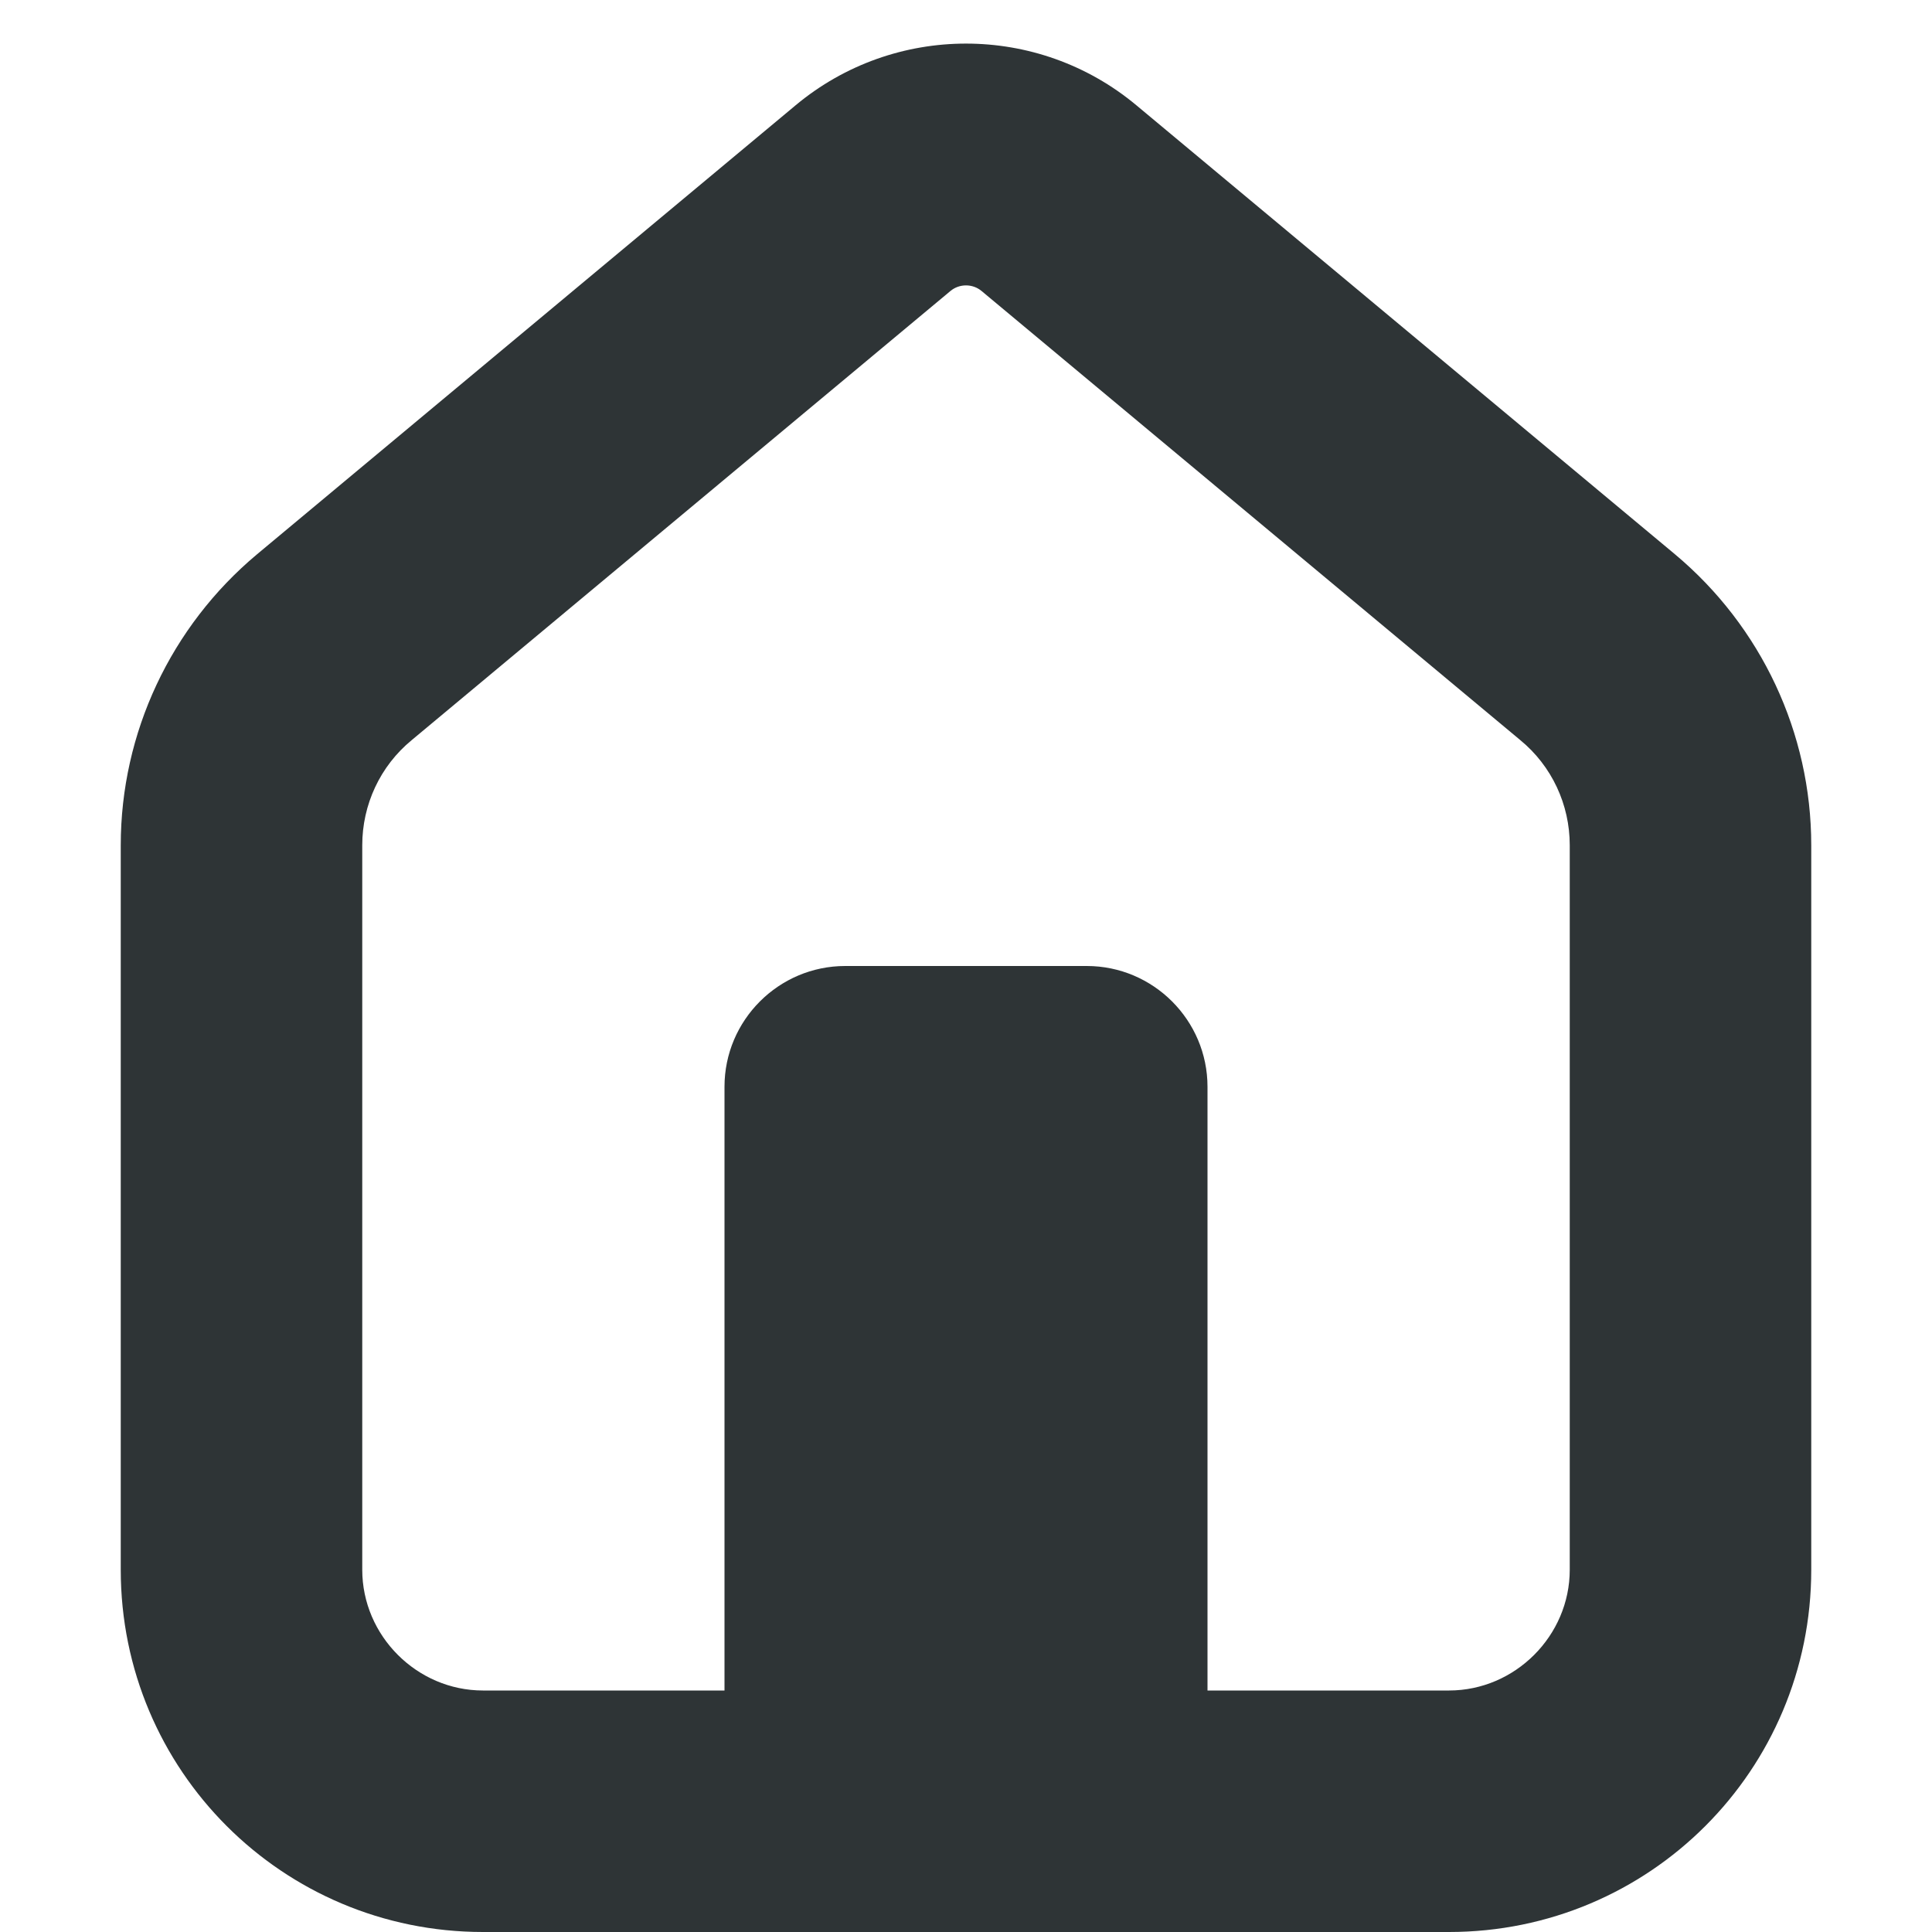
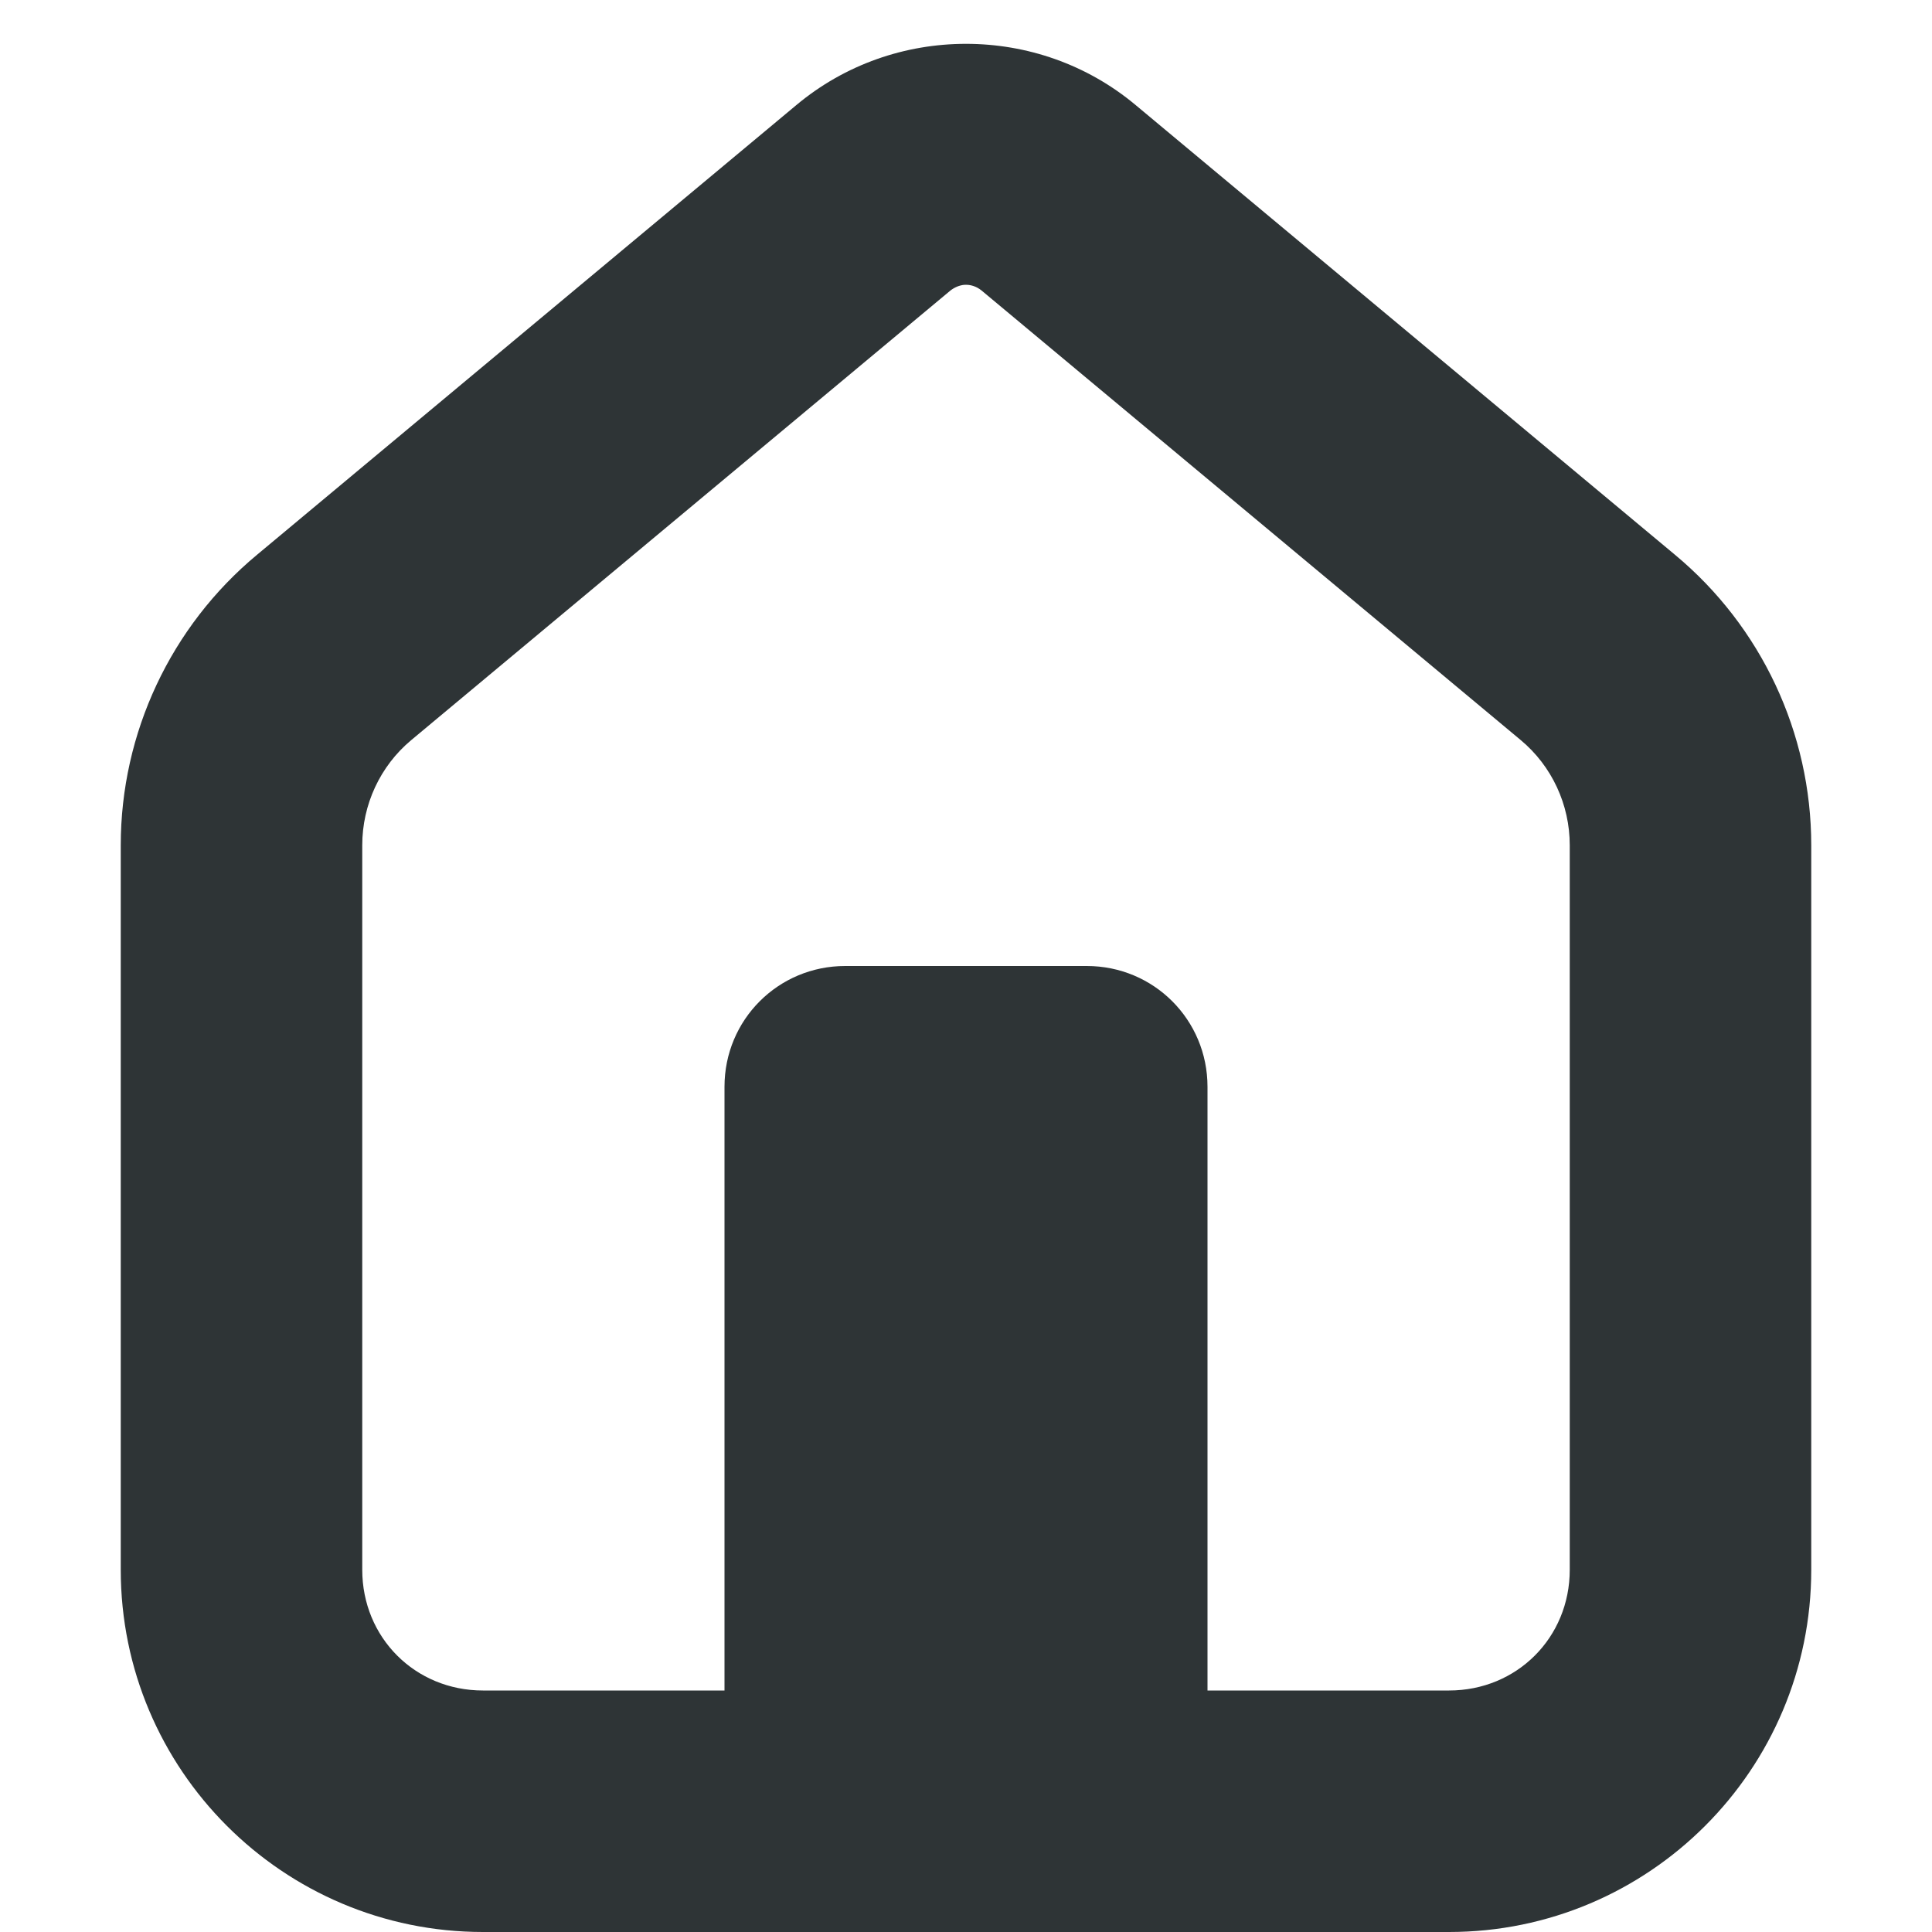
<svg xmlns="http://www.w3.org/2000/svg" height="16px" viewBox="0 0 16 16" width="16px">
-   <g fill="#2e3436">
-     <path d="m 12 16 c 1.66 0 3 -1.34 3 -3 v -6 c 0 -0.93 -0.414 -1.812 -1.129 -2.41 l -4.461 -3.719 c -0.816 -0.68 -2.004 -0.68 -2.82 0 l -4.461 3.719 c -0.715 0.598 -1.129 1.48 -1.129 2.41 v 6 c 0 1.66 1.34 3 3 3 z m -9 -3 v -6 c 0 -0.336 0.148 -0.656 0.41 -0.871 l 4.461 -3.719 c 0.074 -0.062 0.184 -0.062 0.258 0 l 4.461 3.719 c 0.262 0.215 0.41 0.535 0.41 0.871 v 6 c 0 0.547 -0.453 1 -1 1 h -8 c -0.547 0 -1 -0.453 -1 -1 z m 0 0" />
-     <path d="m 7 8 h 2 c 0.551 0 1 0.449 1 1 v 5 c 0 0.551 -0.449 1 -1 1 h -2 c -0.551 0 -1 -0.449 -1 -1 v -5 c 0 -0.551 0.449 -1 1 -1 z m 0 0" />
-   </g>
+   <path d="m 8 0.363 c -0.5 0 -1 0.168 -1.406 0.508 l -4.465 3.723 c -0.715 0.594 -1.129 1.477 -1.129 2.406 v 6 c 0 1.656 1.344 3 3 3 h 8 c 1.656 0 3 -1.344 3 -3 v -6 c 0 -0.93 -0.414 -1.812 -1.129 -2.406 l -4.465 -3.723 c -0.406 -0.34 -0.906 -0.508 -1.406 -0.508 z m -0.016 1.996 c 0.051 -0.004 0.102 0.012 0.145 0.047 l 4.465 3.723 c 0.258 0.215 0.406 0.535 0.406 0.871 v 6 c 0 0.562 -0.438 1 -1 1 h -2 v -5 c 0 -0.555 -0.445 -1 -1 -1 h -2 c -0.555 0 -1 0.445 -1 1 v 5 h -2 c -0.562 0 -1 -0.438 -1 -1 v -6 c 0 -0.336 0.148 -0.656 0.406 -0.871 l 4.465 -3.723 c 0.035 -0.027 0.074 -0.043 0.113 -0.047 z m 0 0" fill="#2e3436" />
</svg>
